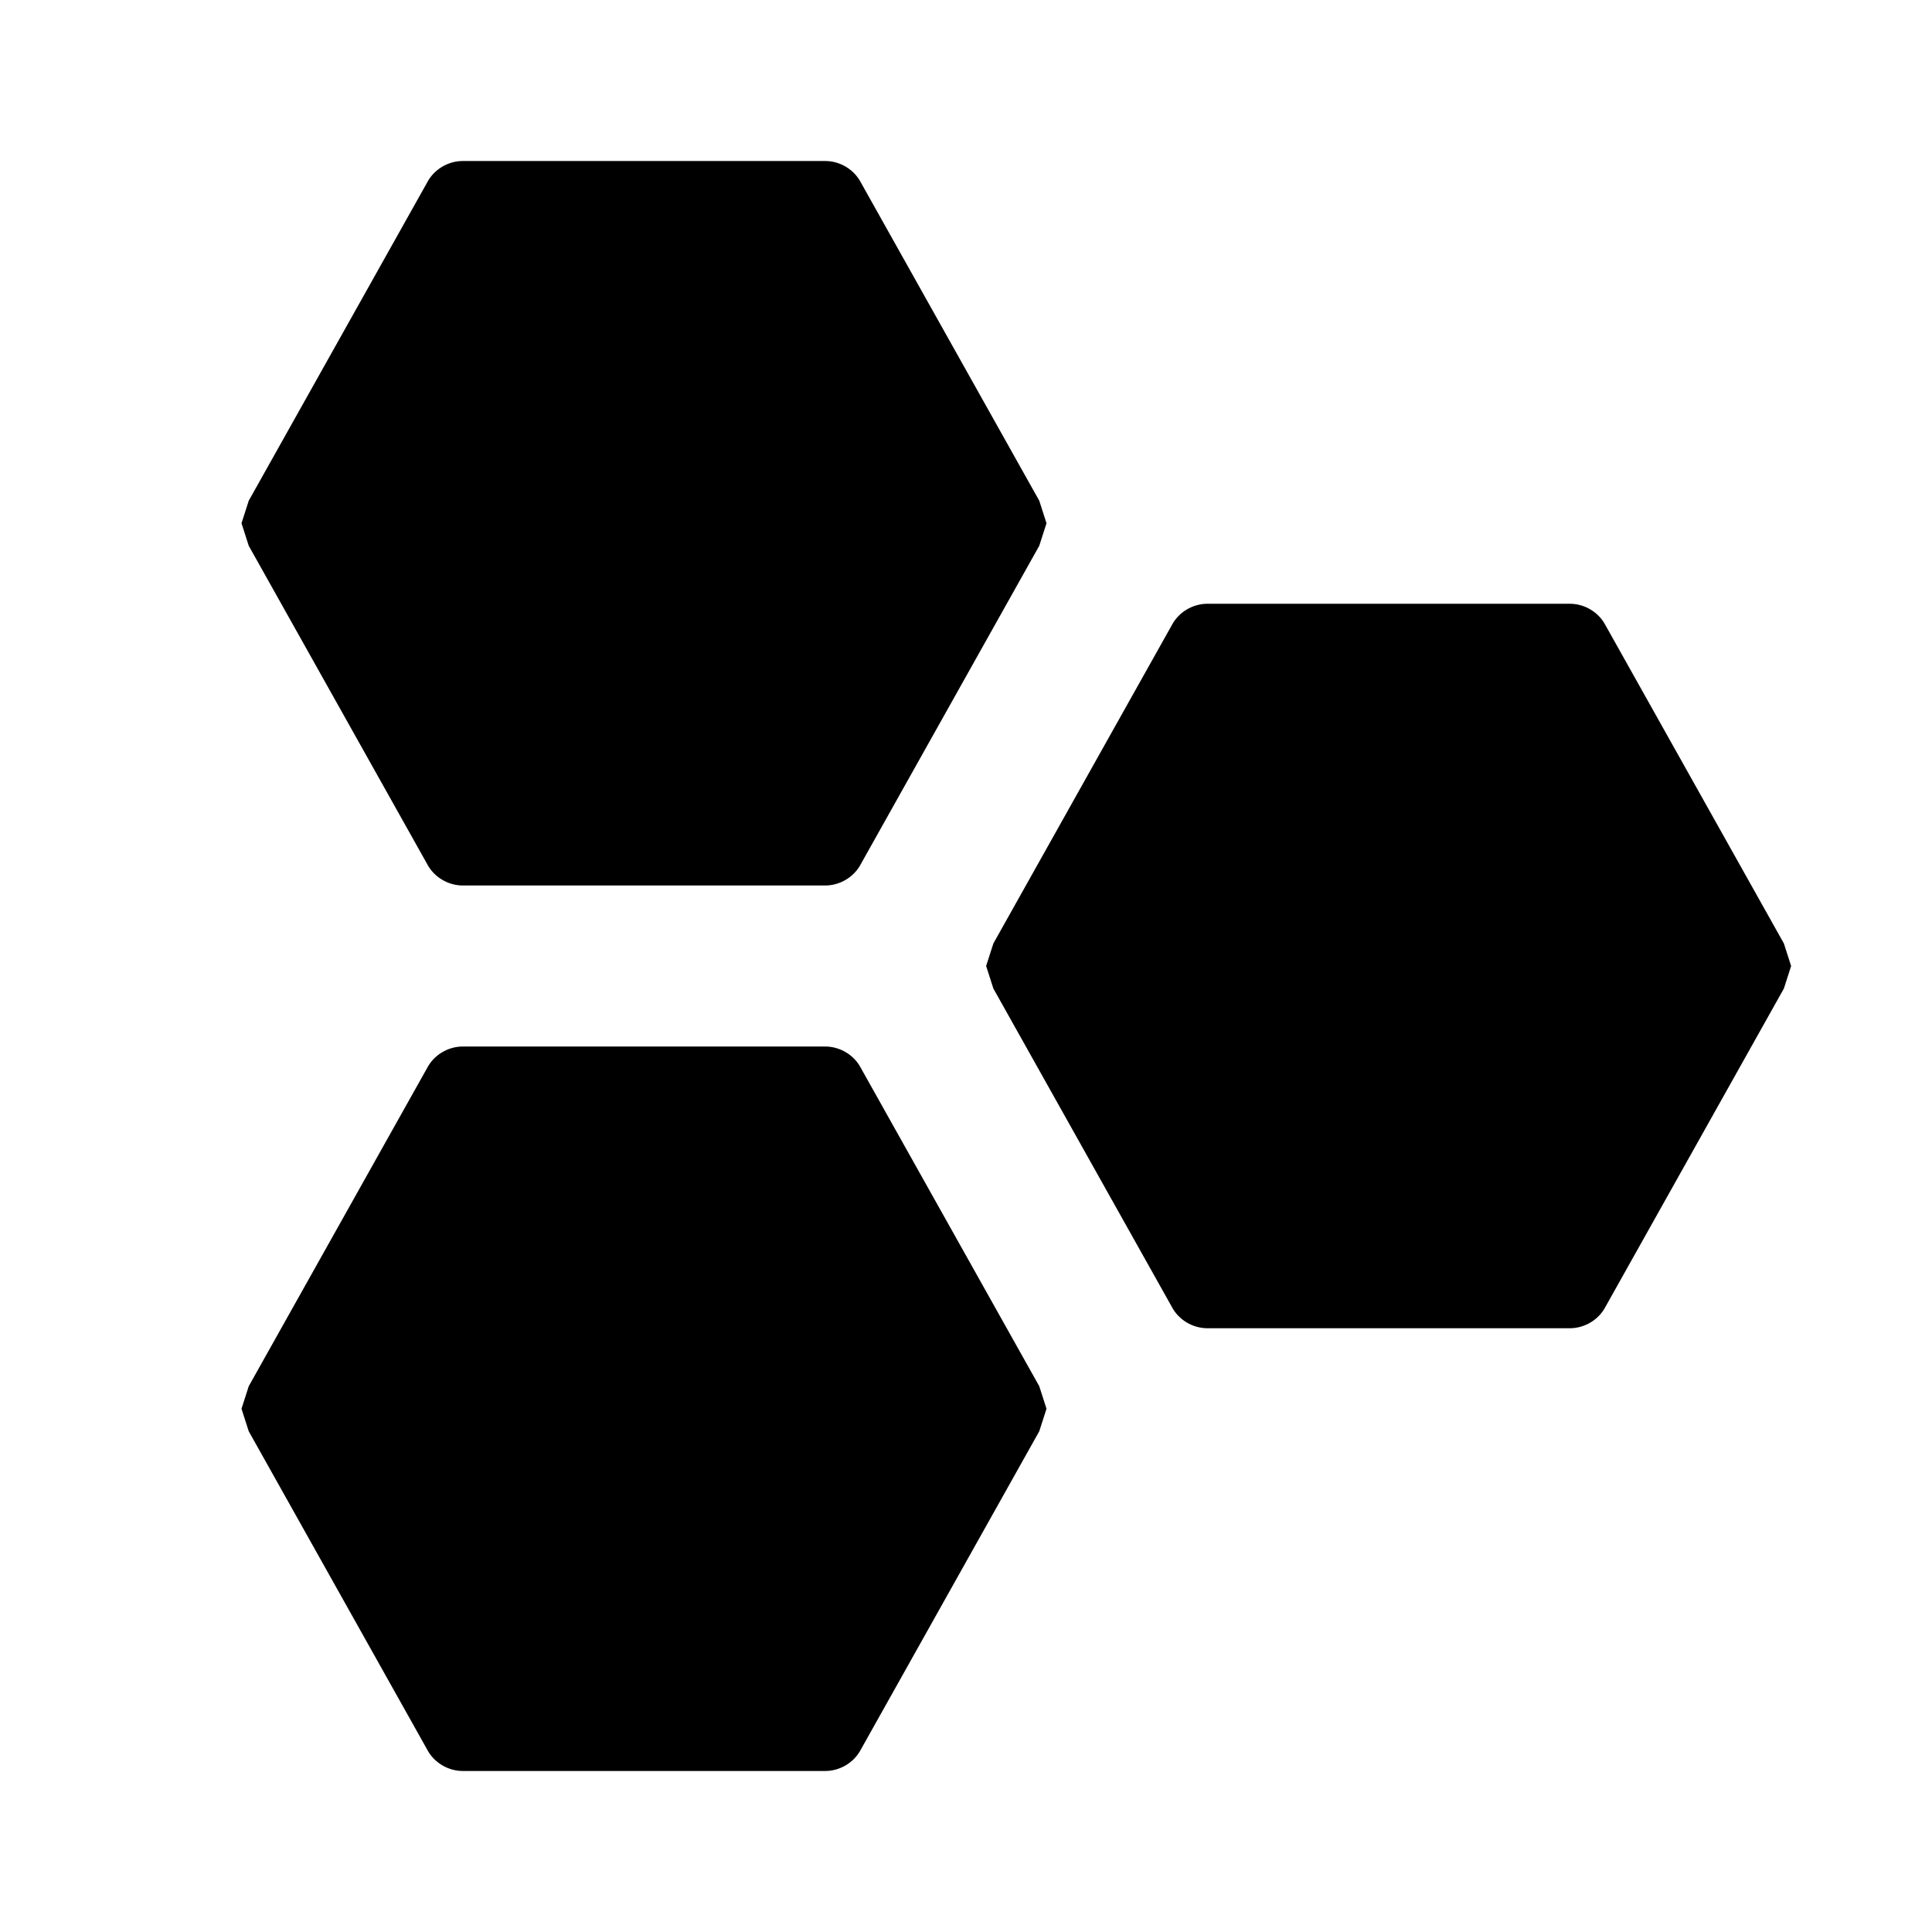
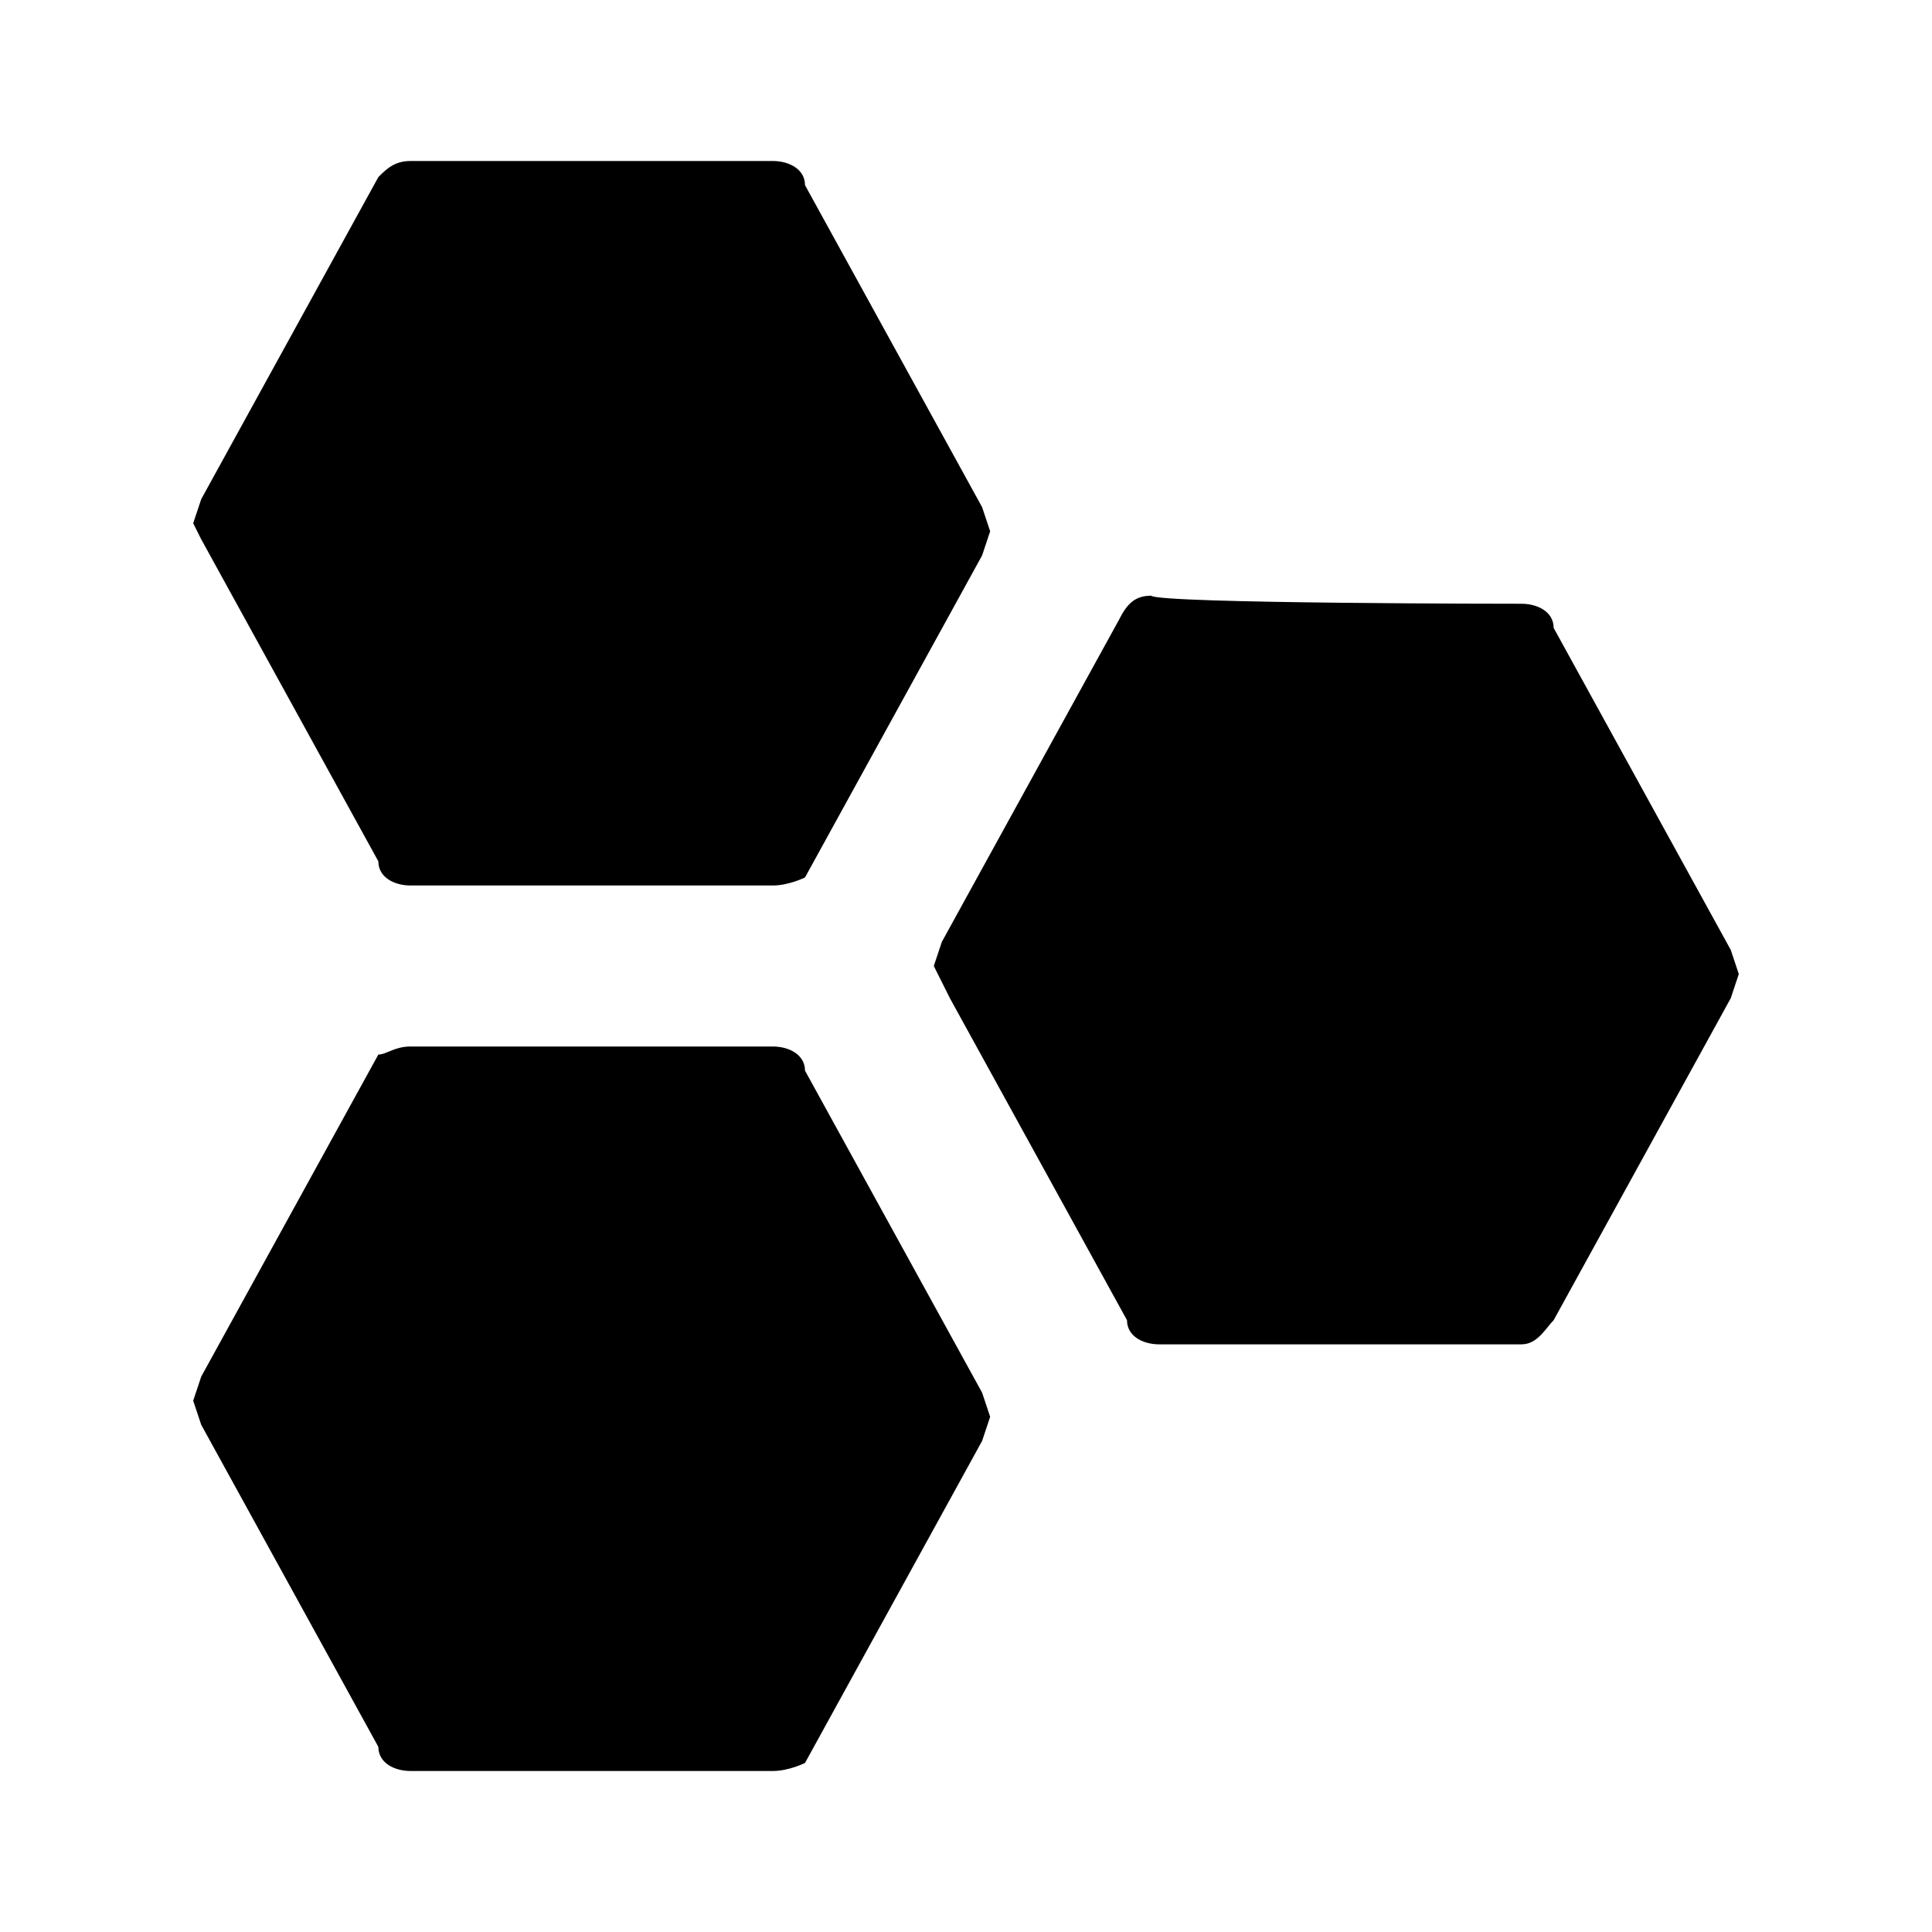
- <svg xmlns="http://www.w3.org/2000/svg" style="width:24px;height:24px" viewBox="0 0 24 24">
-   <path d="M10.25 2c.19 0 .36.11.44.26l2.22 3.96.09.28-.09.28-2.22 3.96c-.08.15-.25.26-.44.26h-4.5c-.19 0-.36-.11-.44-.26L3.09 6.78 3 6.5l.09-.28 2.22-3.96c.08-.15.25-.26.44-.26h4.5m0 11c.19 0 .36.11.44.26l2.22 3.96.09.28-.09.28-2.22 3.96c-.08.15-.25.26-.44.26h-4.5c-.19 0-.36-.11-.44-.26l-2.22-3.96L3 17.5l.09-.28 2.22-3.96c.08-.15.25-.26.44-.26h4.5m9.25-5.5c.19 0 .36.11.44.26l2.22 3.96.09.28-.09.28-2.22 3.96c-.08.15-.25.26-.44.26H15c-.19 0-.36-.11-.44-.26l-2.22-3.96-.09-.28.09-.28 2.22-3.96c.08-.15.25-.26.44-.26h4.5z" />
+ <svg xmlns="http://www.w3.org/2000/svg" viewBox="0 0 24 24">
+   <path d="M9.6 2c.2 0 .4.1.4.3l2.2 4 .1.3-.1.3-2.2 4s-.2.1-.4.1H5.1c-.2 0-.4-.1-.4-.3l-2.2-4-.1-.2.1-.3 2.2-4c.1-.1.2-.2.4-.2h4.5m0 11c.2 0 .4.1.4.3l2.2 4 .1.3-.1.3-2.2 4s-.2.1-.4.1H5.1c-.2 0-.4-.1-.4-.3l-2.2-4-.1-.3.1-.3 2.2-4c.1 0 .2-.1.4-.1h4.5m9.3-5.5c.2 0 .4.1.4.3l2.2 4 .1.3-.1.3-2.2 4c-.1.1-.2.3-.4.3h-4.5c-.2 0-.4-.1-.4-.3l-2.2-4-.2-.4.1-.3 2.2-4c.1-.2.2-.3.4-.3.1.1 4.6.1 4.6.1z" />
</svg>
